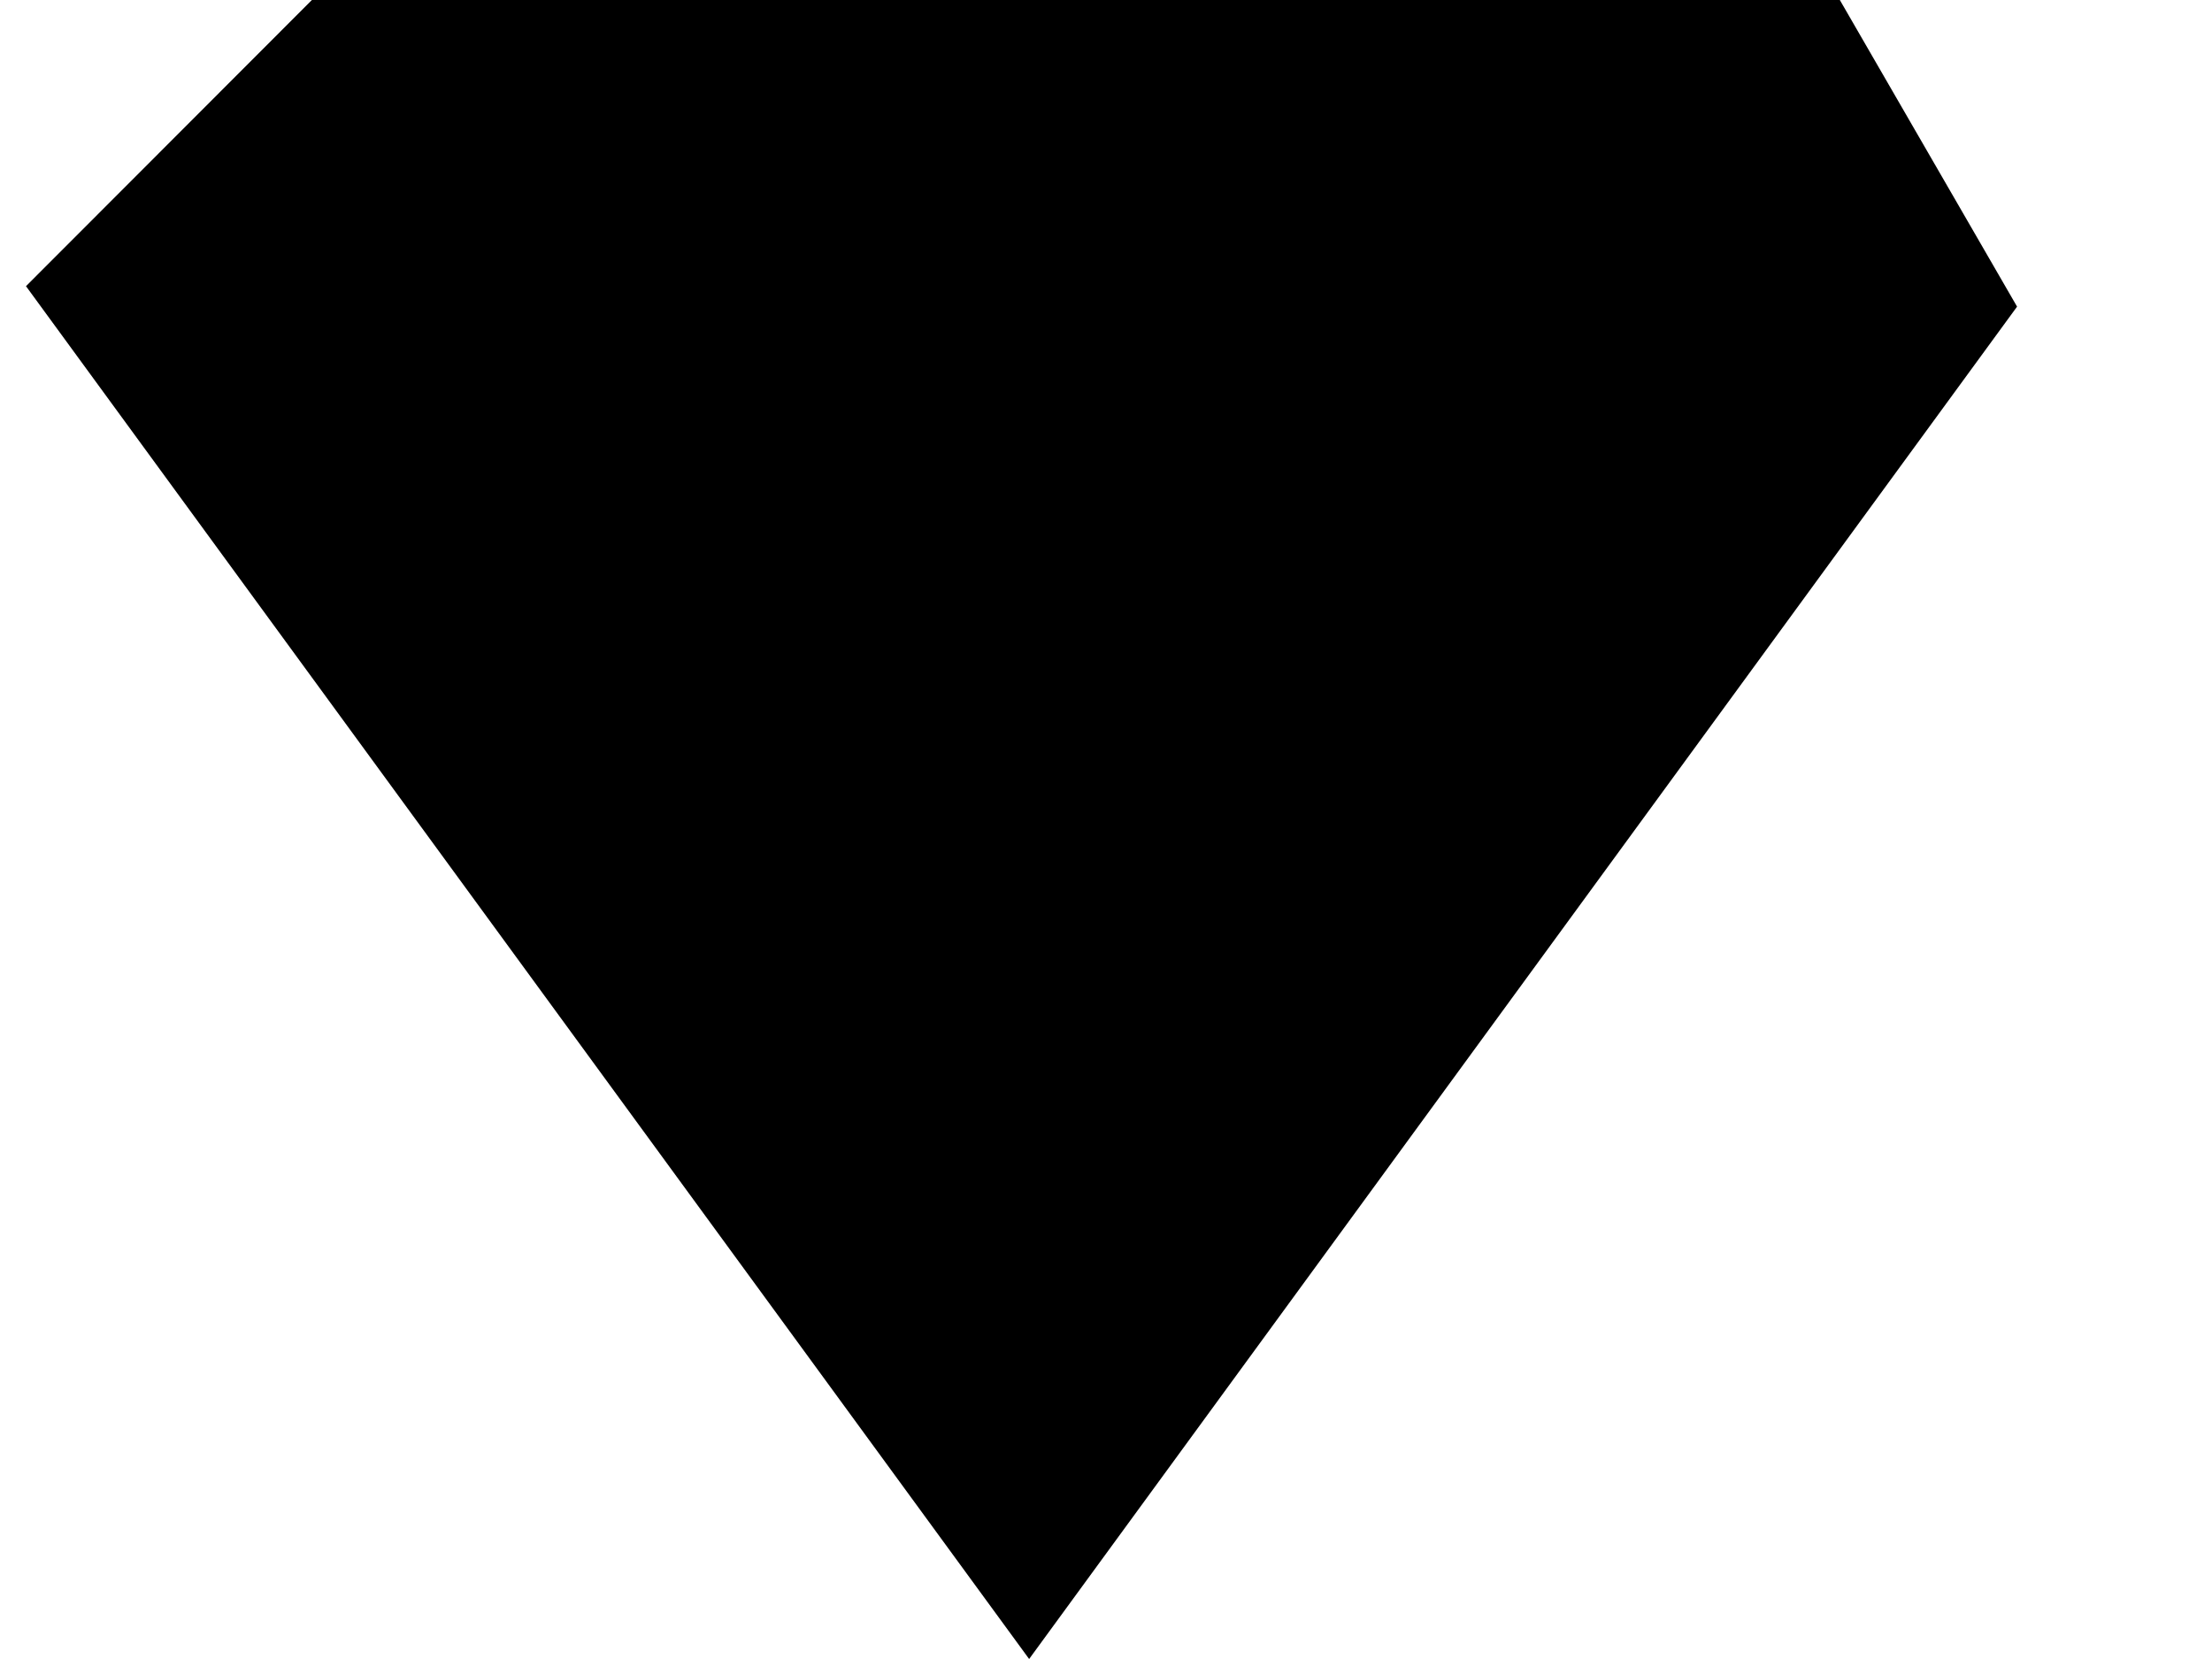
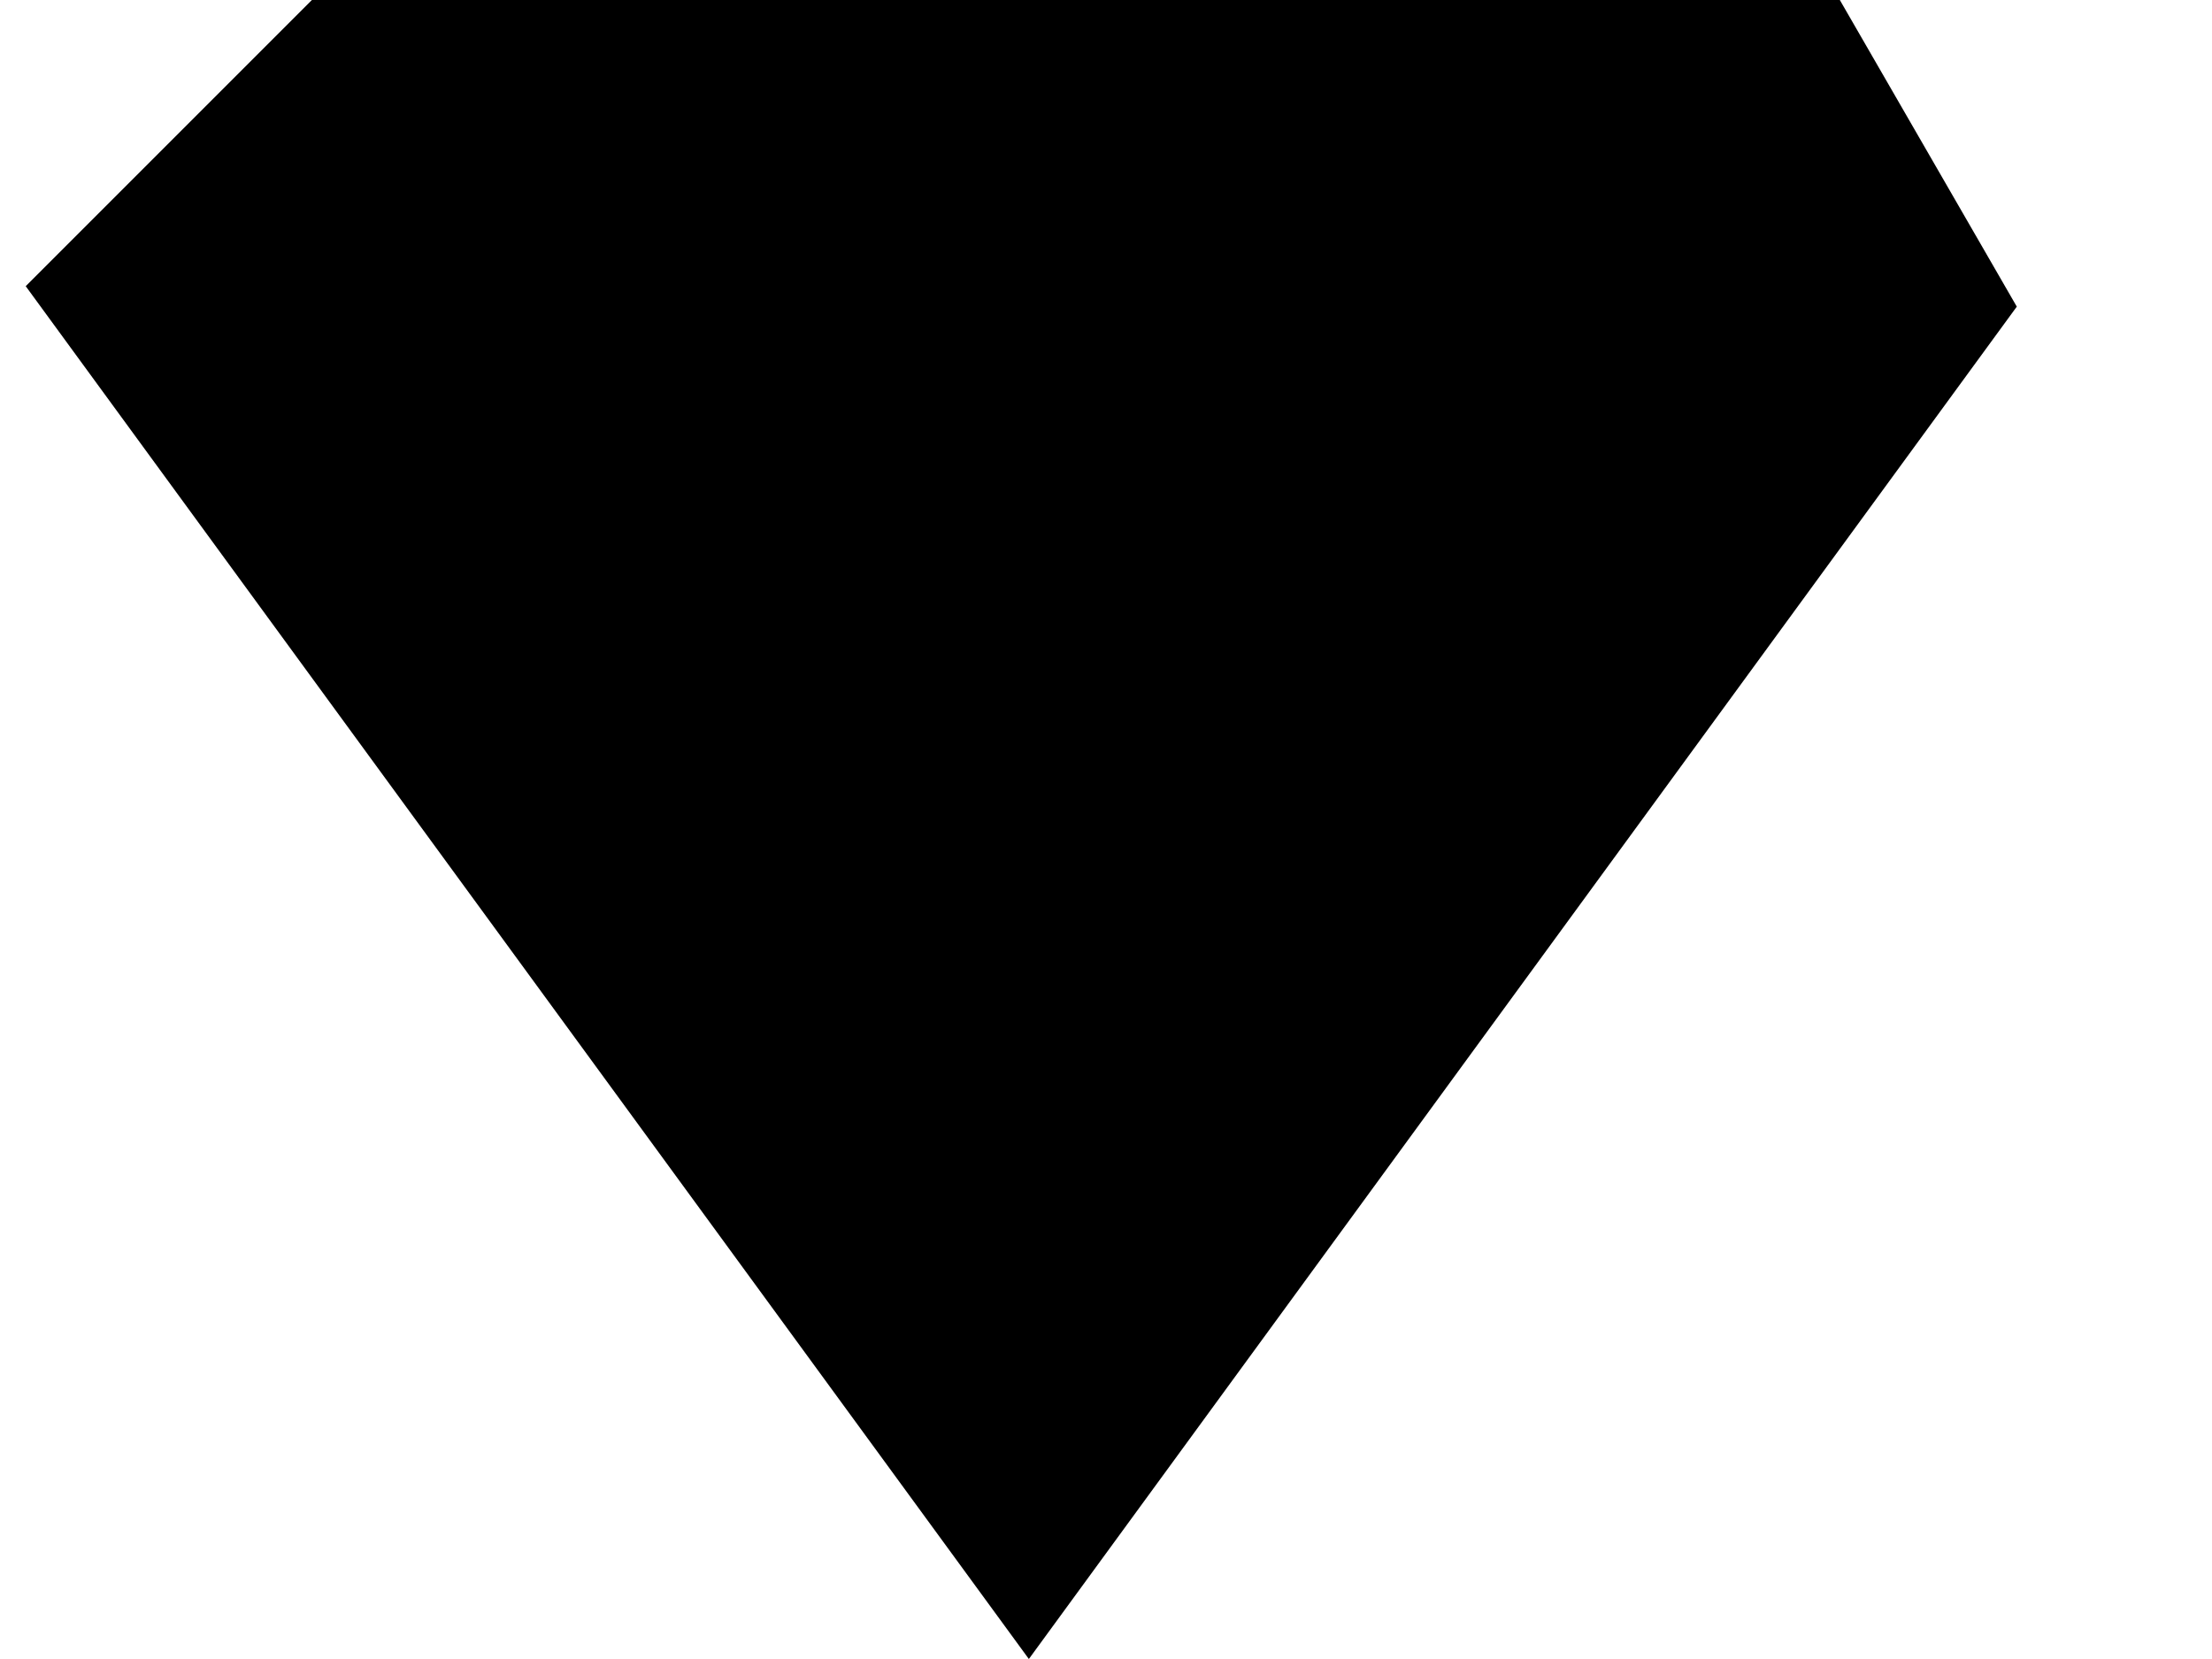
- <svg xmlns="http://www.w3.org/2000/svg" width="8" height="6" viewBox="0 0 8 6" fill="none">
-   <path fill-rule="evenodd" clip-rule="evenodd" d="M6.654 0L1.128 0L0.094 1.035L3.722 6L7.295 1.109L6.654 0Z" fill="black" />
+ <svg xmlns="http://www.w3.org/2000/svg" fill="none" height="6" viewBox="0 0 8 6" width="8">
+   <path clip-rule="evenodd" d="m6.654 0h-5.526l-1.035 1.035 3.628 4.965 3.573-4.891z" fill="#000" fill-rule="evenodd" />
</svg>
